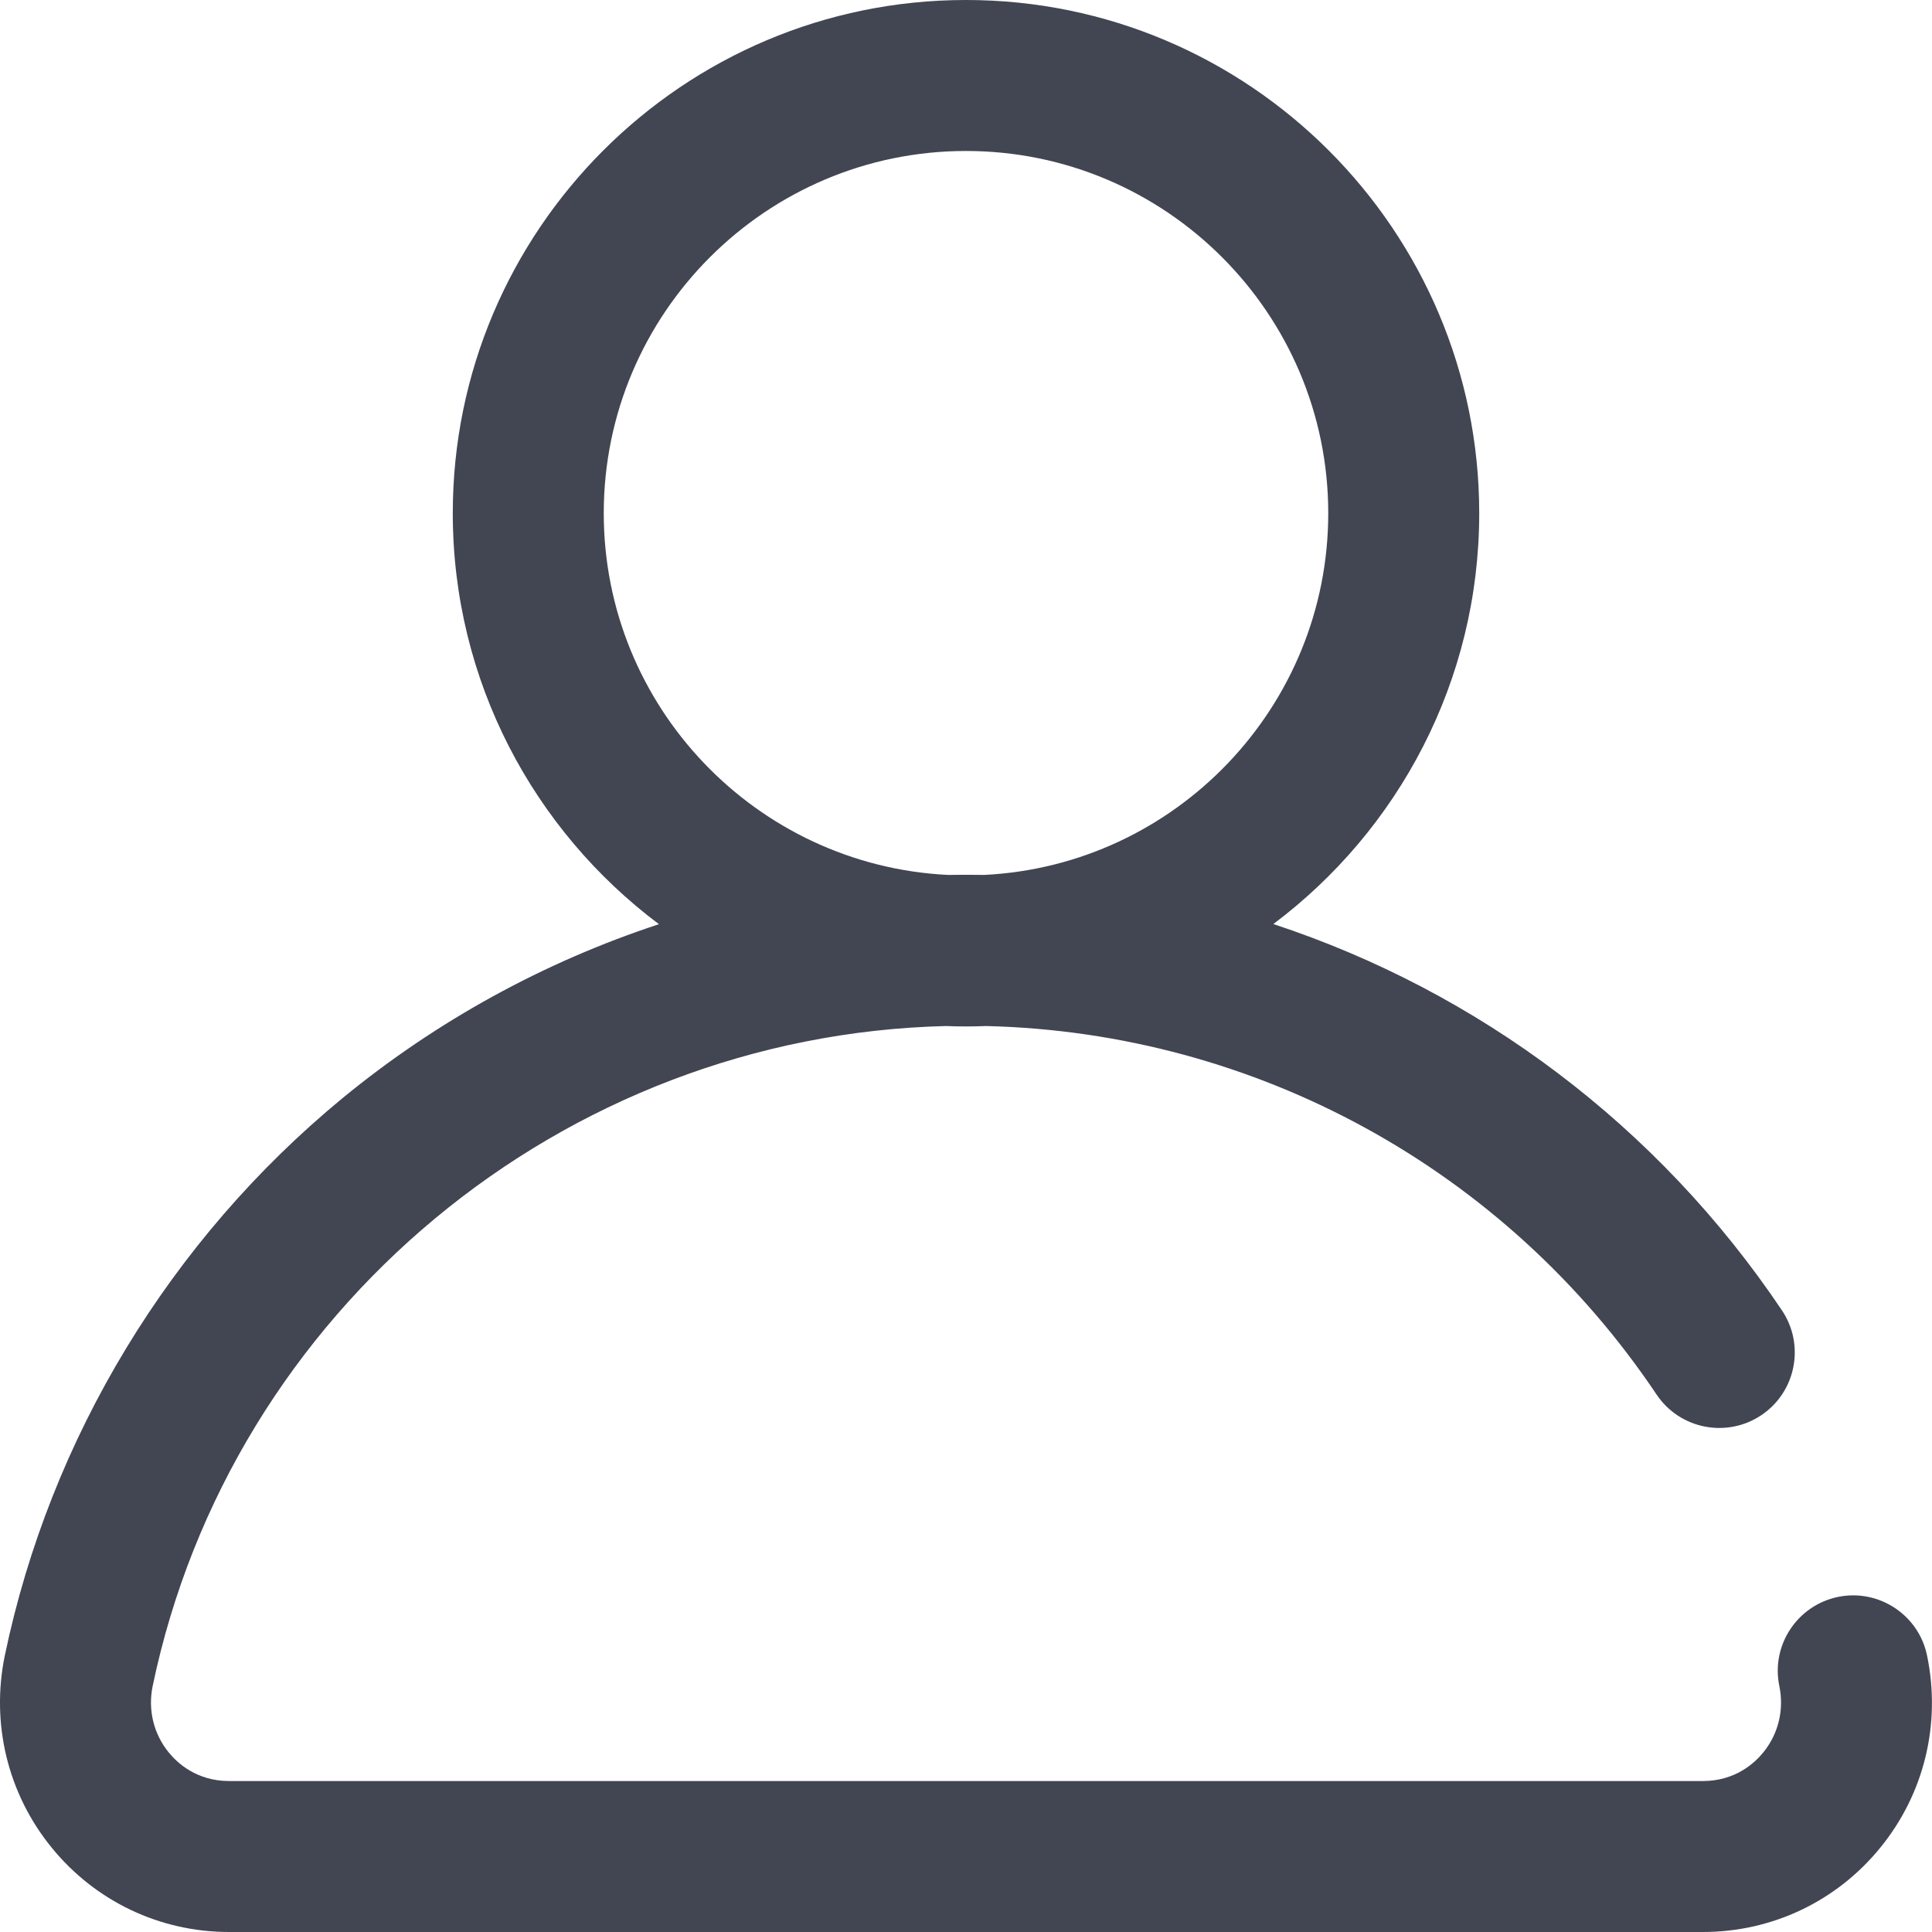
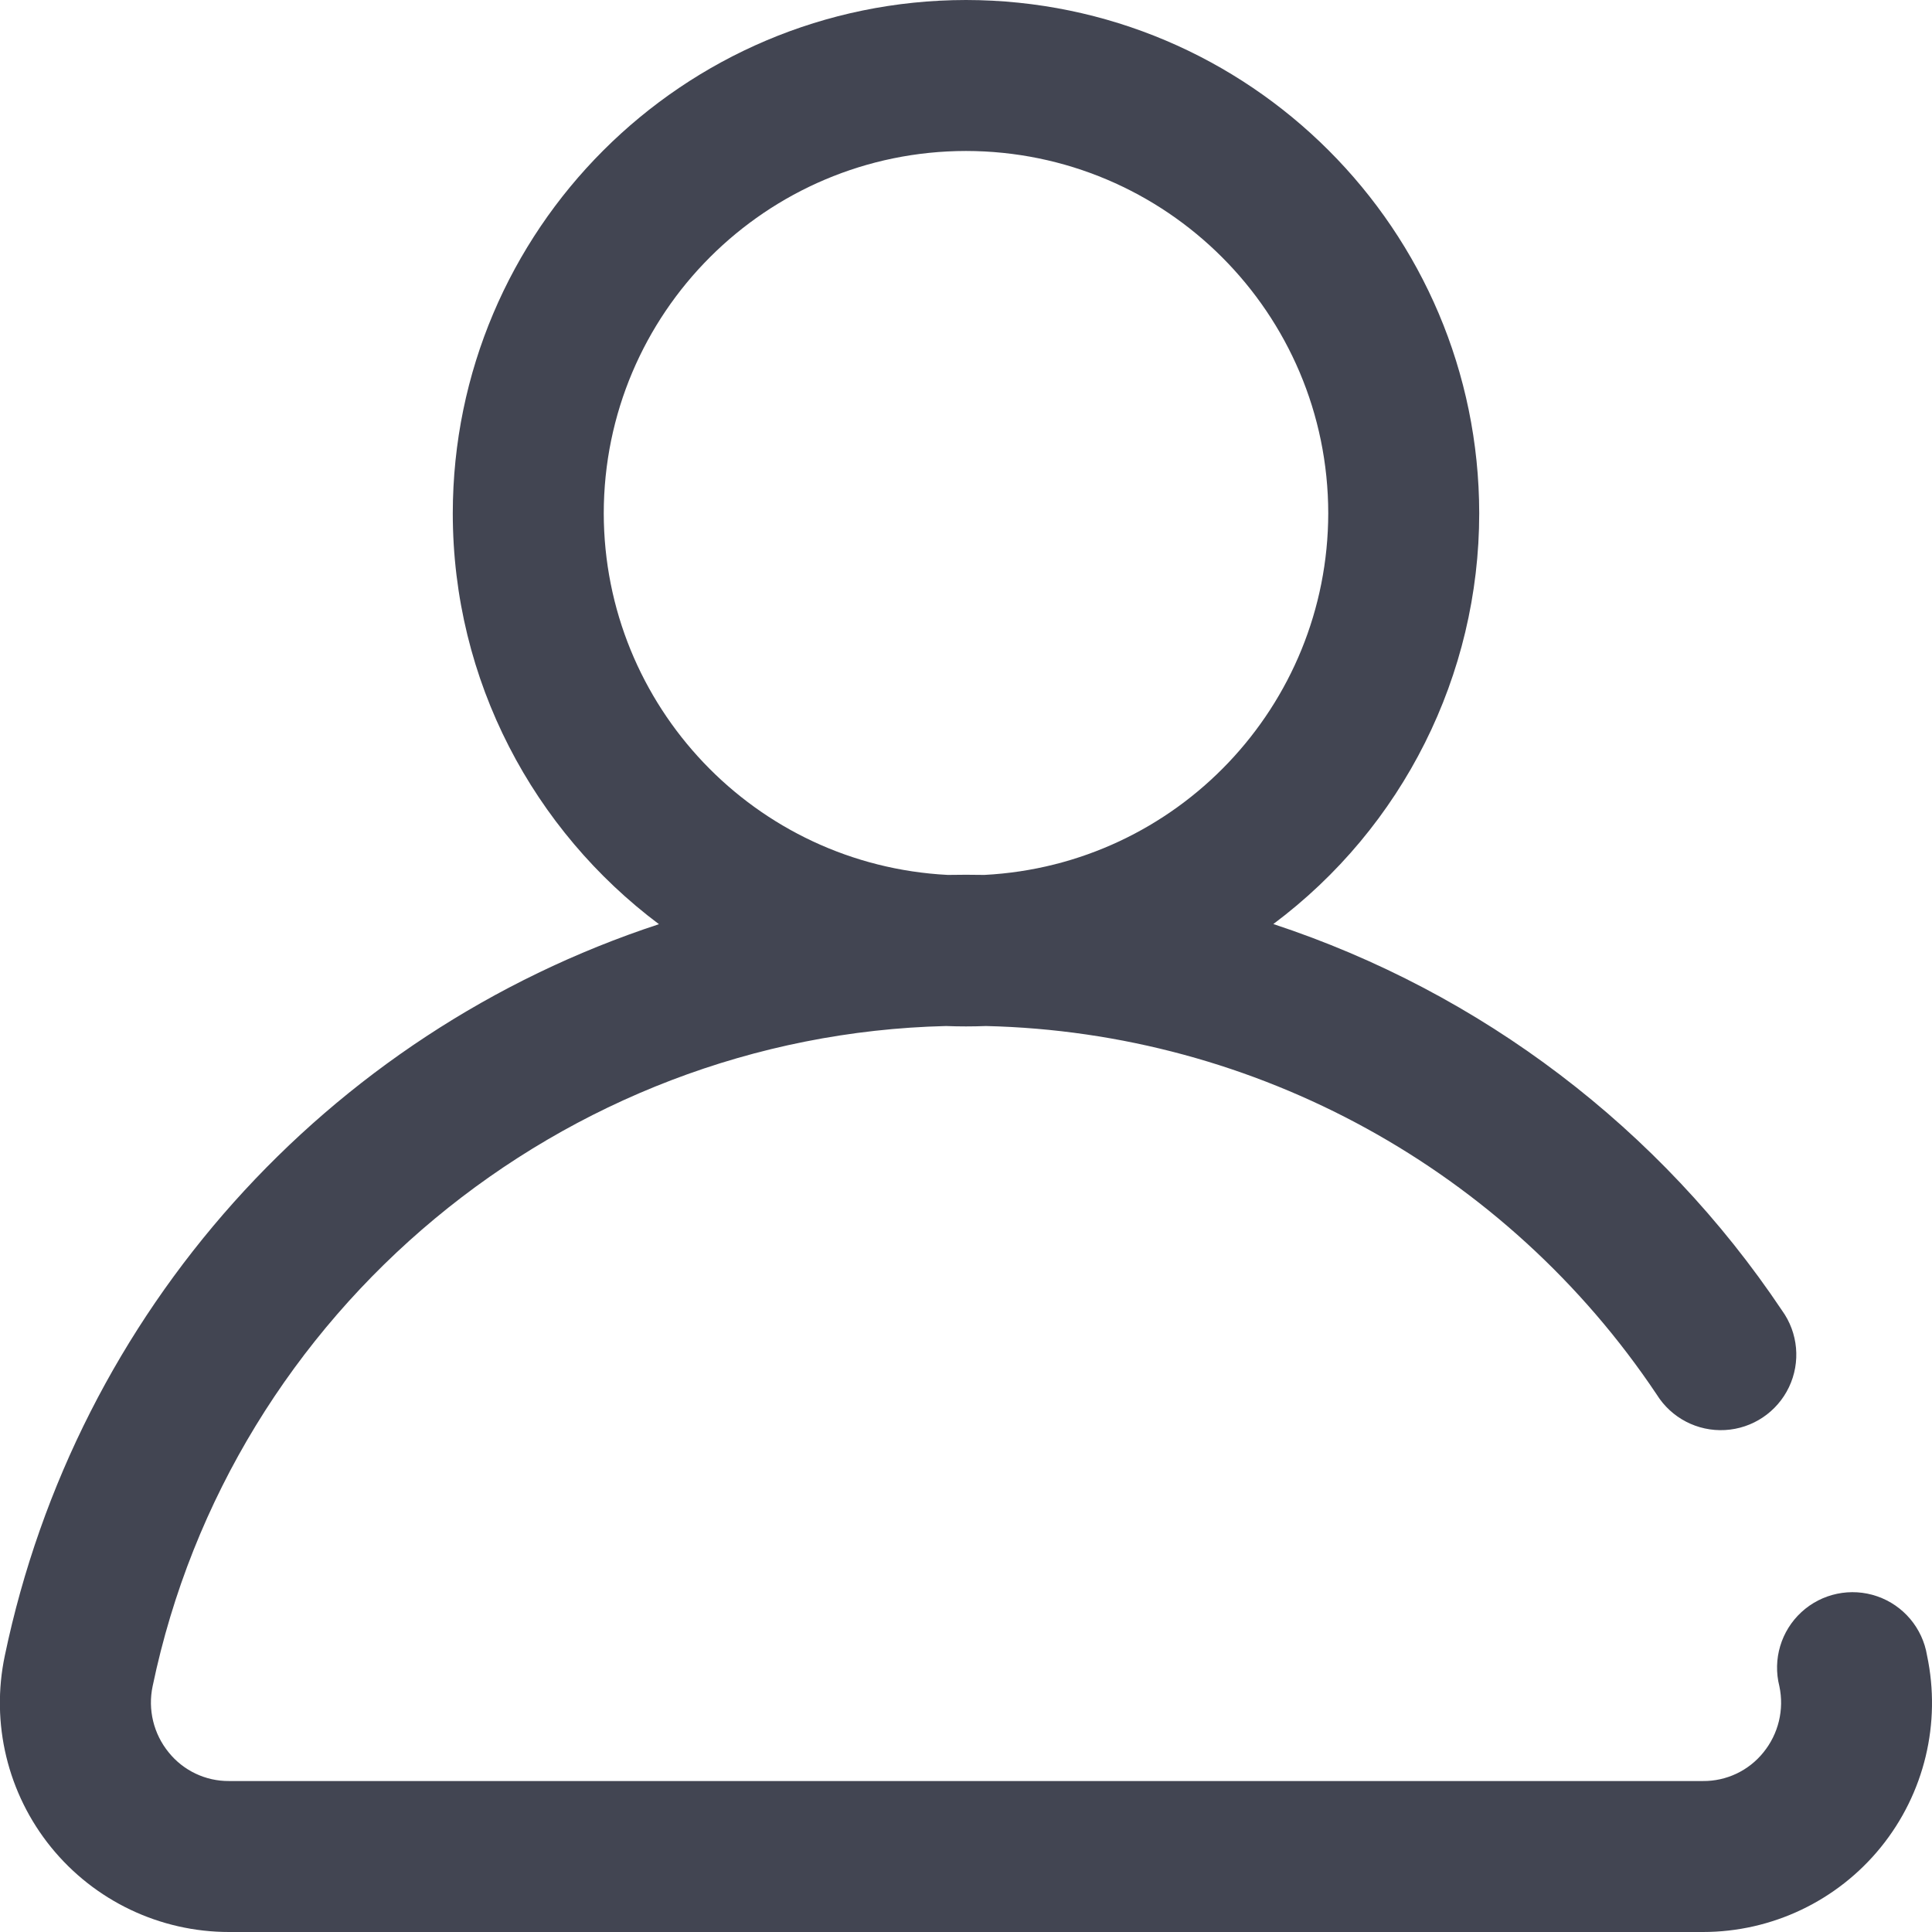
- <svg xmlns="http://www.w3.org/2000/svg" width="14" height="14" viewBox="0 0 14 14" fill="none">
-   <path d="M13.964 11.996C13.903 11.701 13.613 11.511 13.318 11.572C13.022 11.634 12.832 11.924 12.894 12.219C12.929 12.39 12.887 12.564 12.778 12.698C12.715 12.776 12.574 12.906 12.34 12.906H1.66C1.426 12.906 1.285 12.776 1.222 12.698C1.113 12.564 1.071 12.39 1.106 12.219C1.674 9.493 4.078 7.502 6.855 7.435C6.903 7.437 6.951 7.438 7 7.438C7.049 7.438 7.097 7.437 7.146 7.435C9.101 7.482 10.909 8.472 12.004 10.105C12.172 10.356 12.512 10.423 12.763 10.255C13.014 10.087 13.081 9.747 12.913 9.496C12.015 8.158 10.712 7.185 9.227 6.696C10.132 6.017 10.719 4.935 10.719 3.719C10.719 1.668 9.051 0 7 0C4.949 0 3.281 1.668 3.281 3.719C3.281 4.936 3.869 6.018 4.775 6.697C3.945 6.97 3.166 7.396 2.484 7.956C1.233 8.985 0.364 10.42 0.035 11.996C-0.067 12.49 0.056 12.998 0.374 13.388C0.69 13.777 1.158 14 1.66 14H12.34C12.842 14 13.31 13.777 13.626 13.388C13.944 12.998 14.067 12.49 13.964 11.996ZM4.375 3.719C4.375 2.271 5.553 1.094 7 1.094C8.447 1.094 9.625 2.271 9.625 3.719C9.625 5.122 8.519 6.271 7.133 6.34C7.089 6.34 7.044 6.339 7 6.339C6.956 6.339 6.912 6.34 6.868 6.34C5.481 6.271 4.375 5.122 4.375 3.719Z" fill="#424552" />
+ <svg xmlns="http://www.w3.org/2000/svg" width="14" height="14" fill="none">
+   <path d="M13.964 11.996a.547.547 0 10-1.07.223.571.571 0 01-.116.48.556.556 0 01-.438.207H1.66a.556.556 0 01-.438-.208.571.571 0 01-.116-.479c.568-2.726 2.972-4.717 5.749-4.784a3.751 3.751 0 00.29 0 6.016 6.016 0 014.86 2.67.547.547 0 10.908-.609 7.114 7.114 0 00-3.686-2.8 3.716 3.716 0 001.492-2.977A3.723 3.723 0 007 0a3.723 3.723 0 00-3.719 3.719c0 1.217.588 2.299 1.494 2.978a7.107 7.107 0 00-4.74 5.3A1.66 1.66 0 001.66 14h10.68a1.66 1.66 0 001.624-2.004zM4.375 3.72A2.628 2.628 0 017 1.094a2.628 2.628 0 012.625 2.625A2.628 2.628 0 017.133 6.34a7.165 7.165 0 00-.265 0 2.628 2.628 0 01-2.493-2.62z" fill="#424552" />
</svg>
